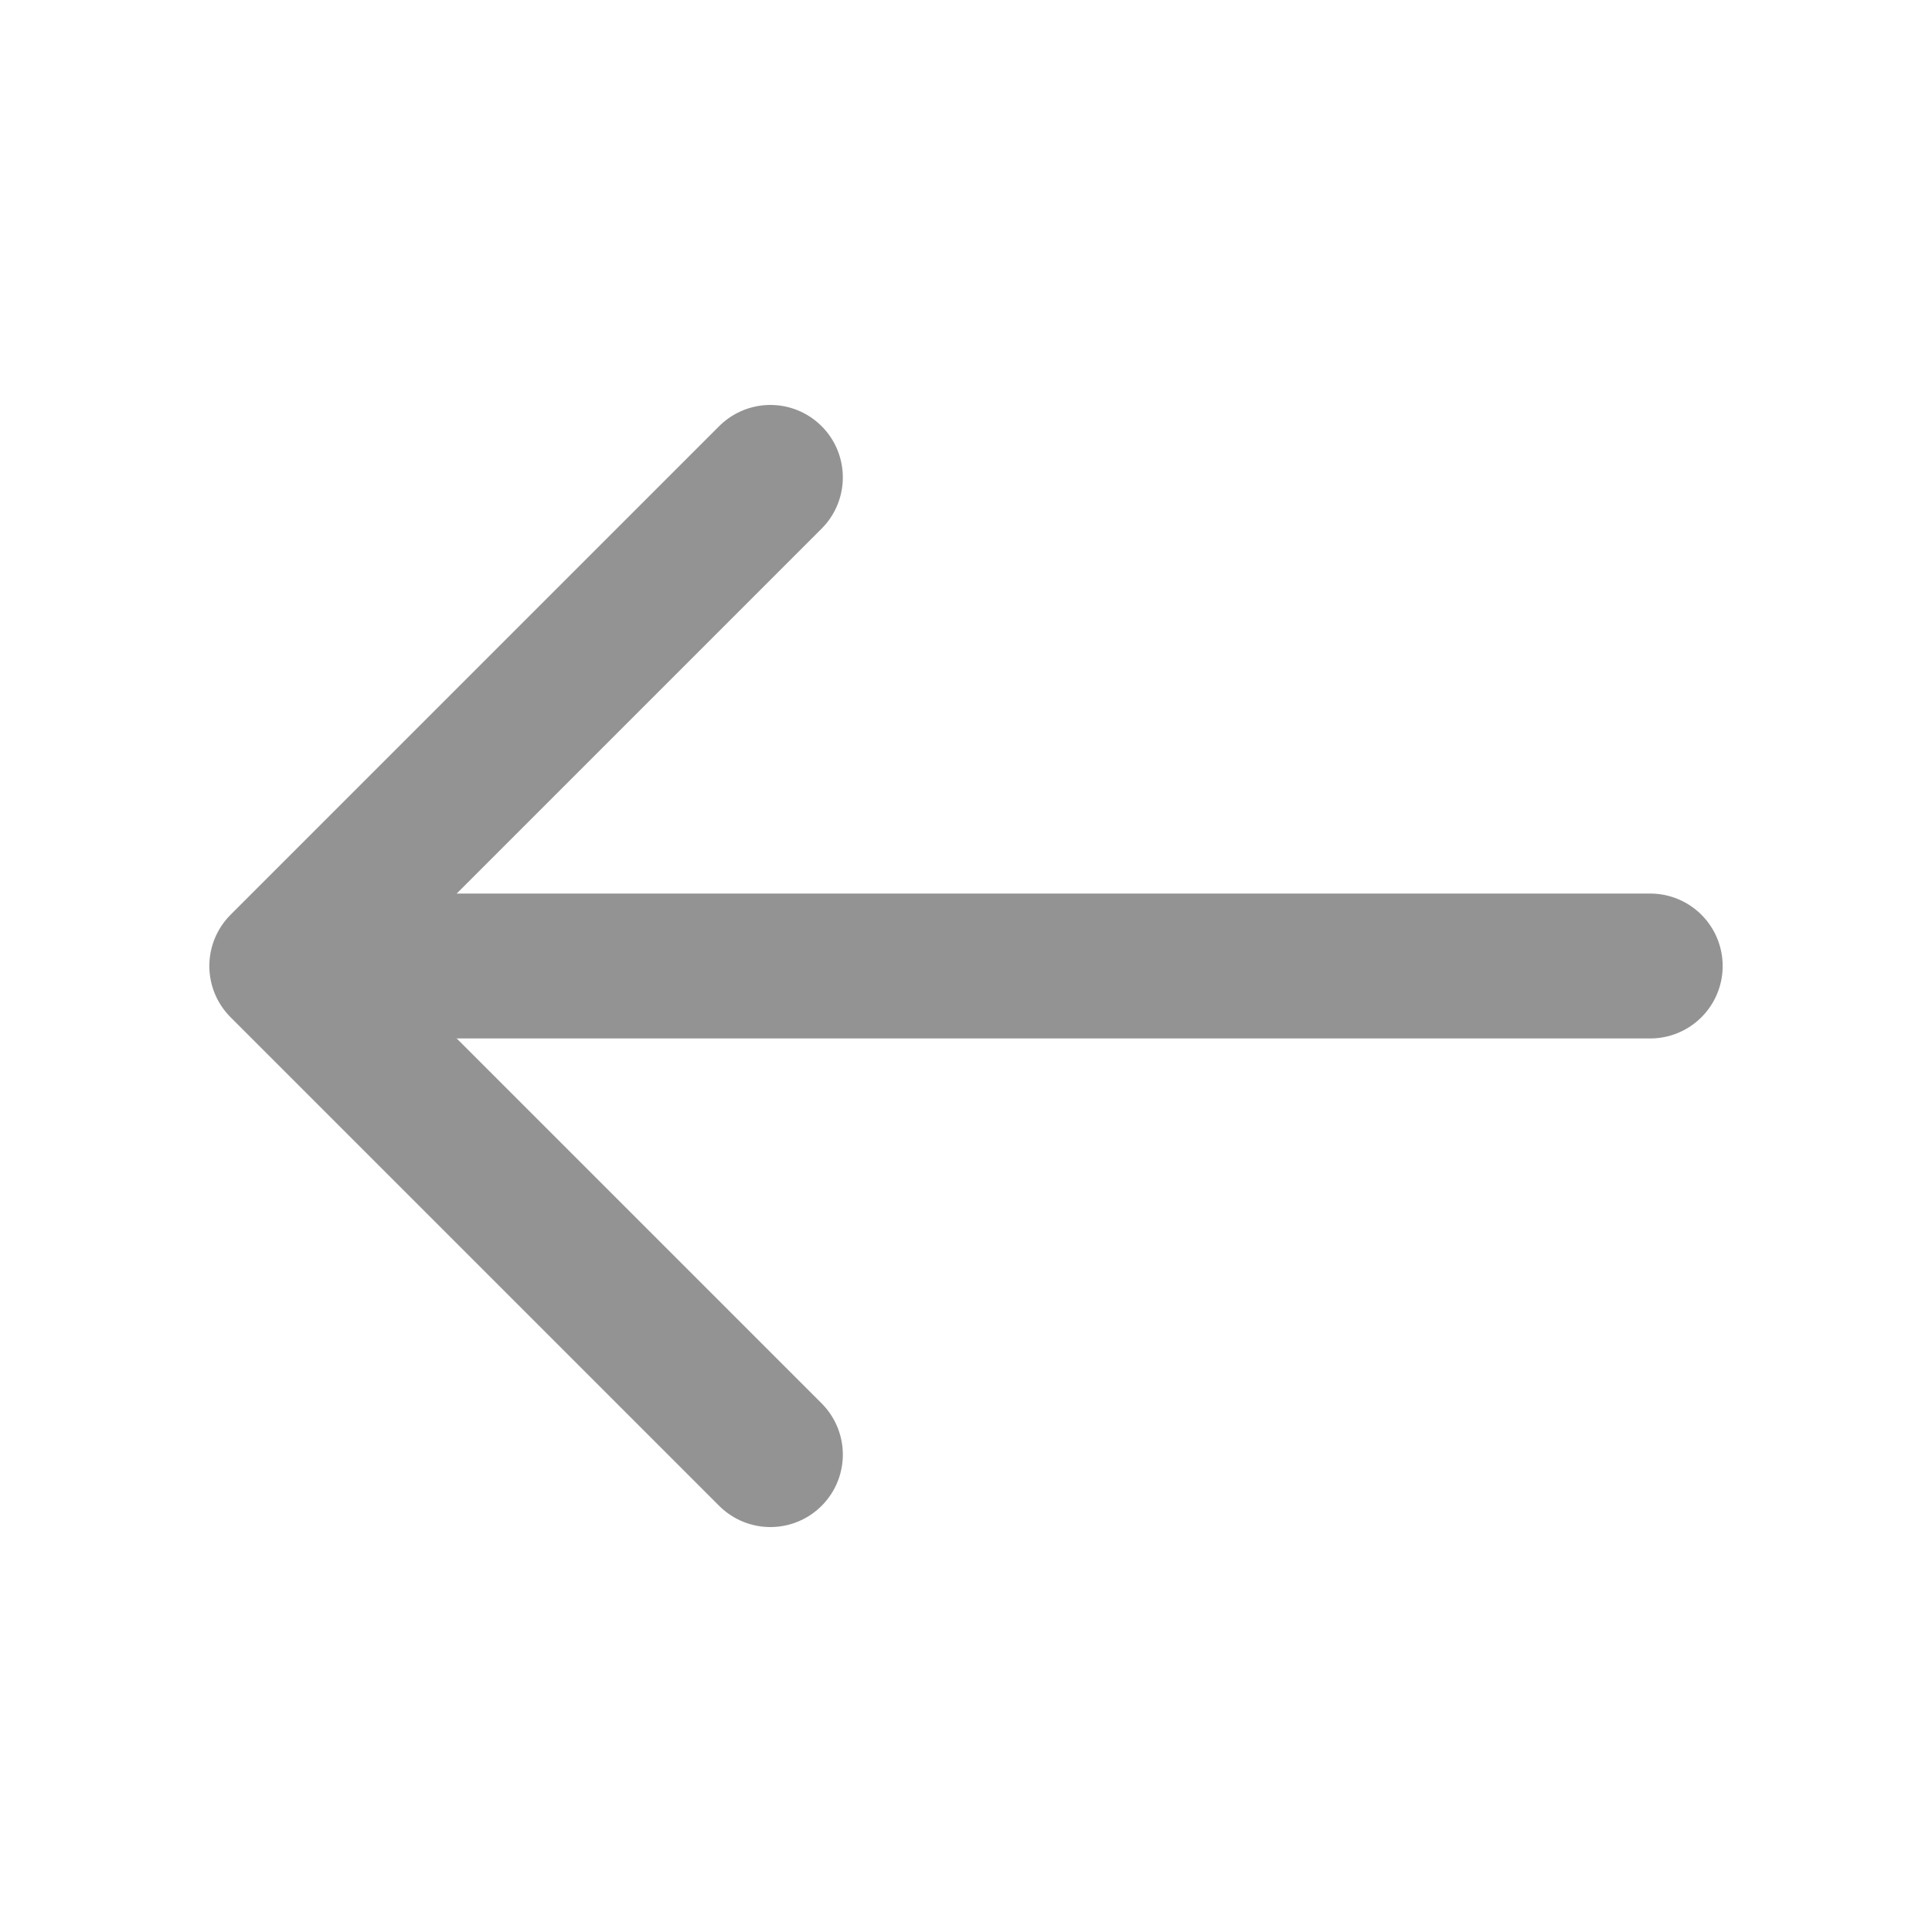
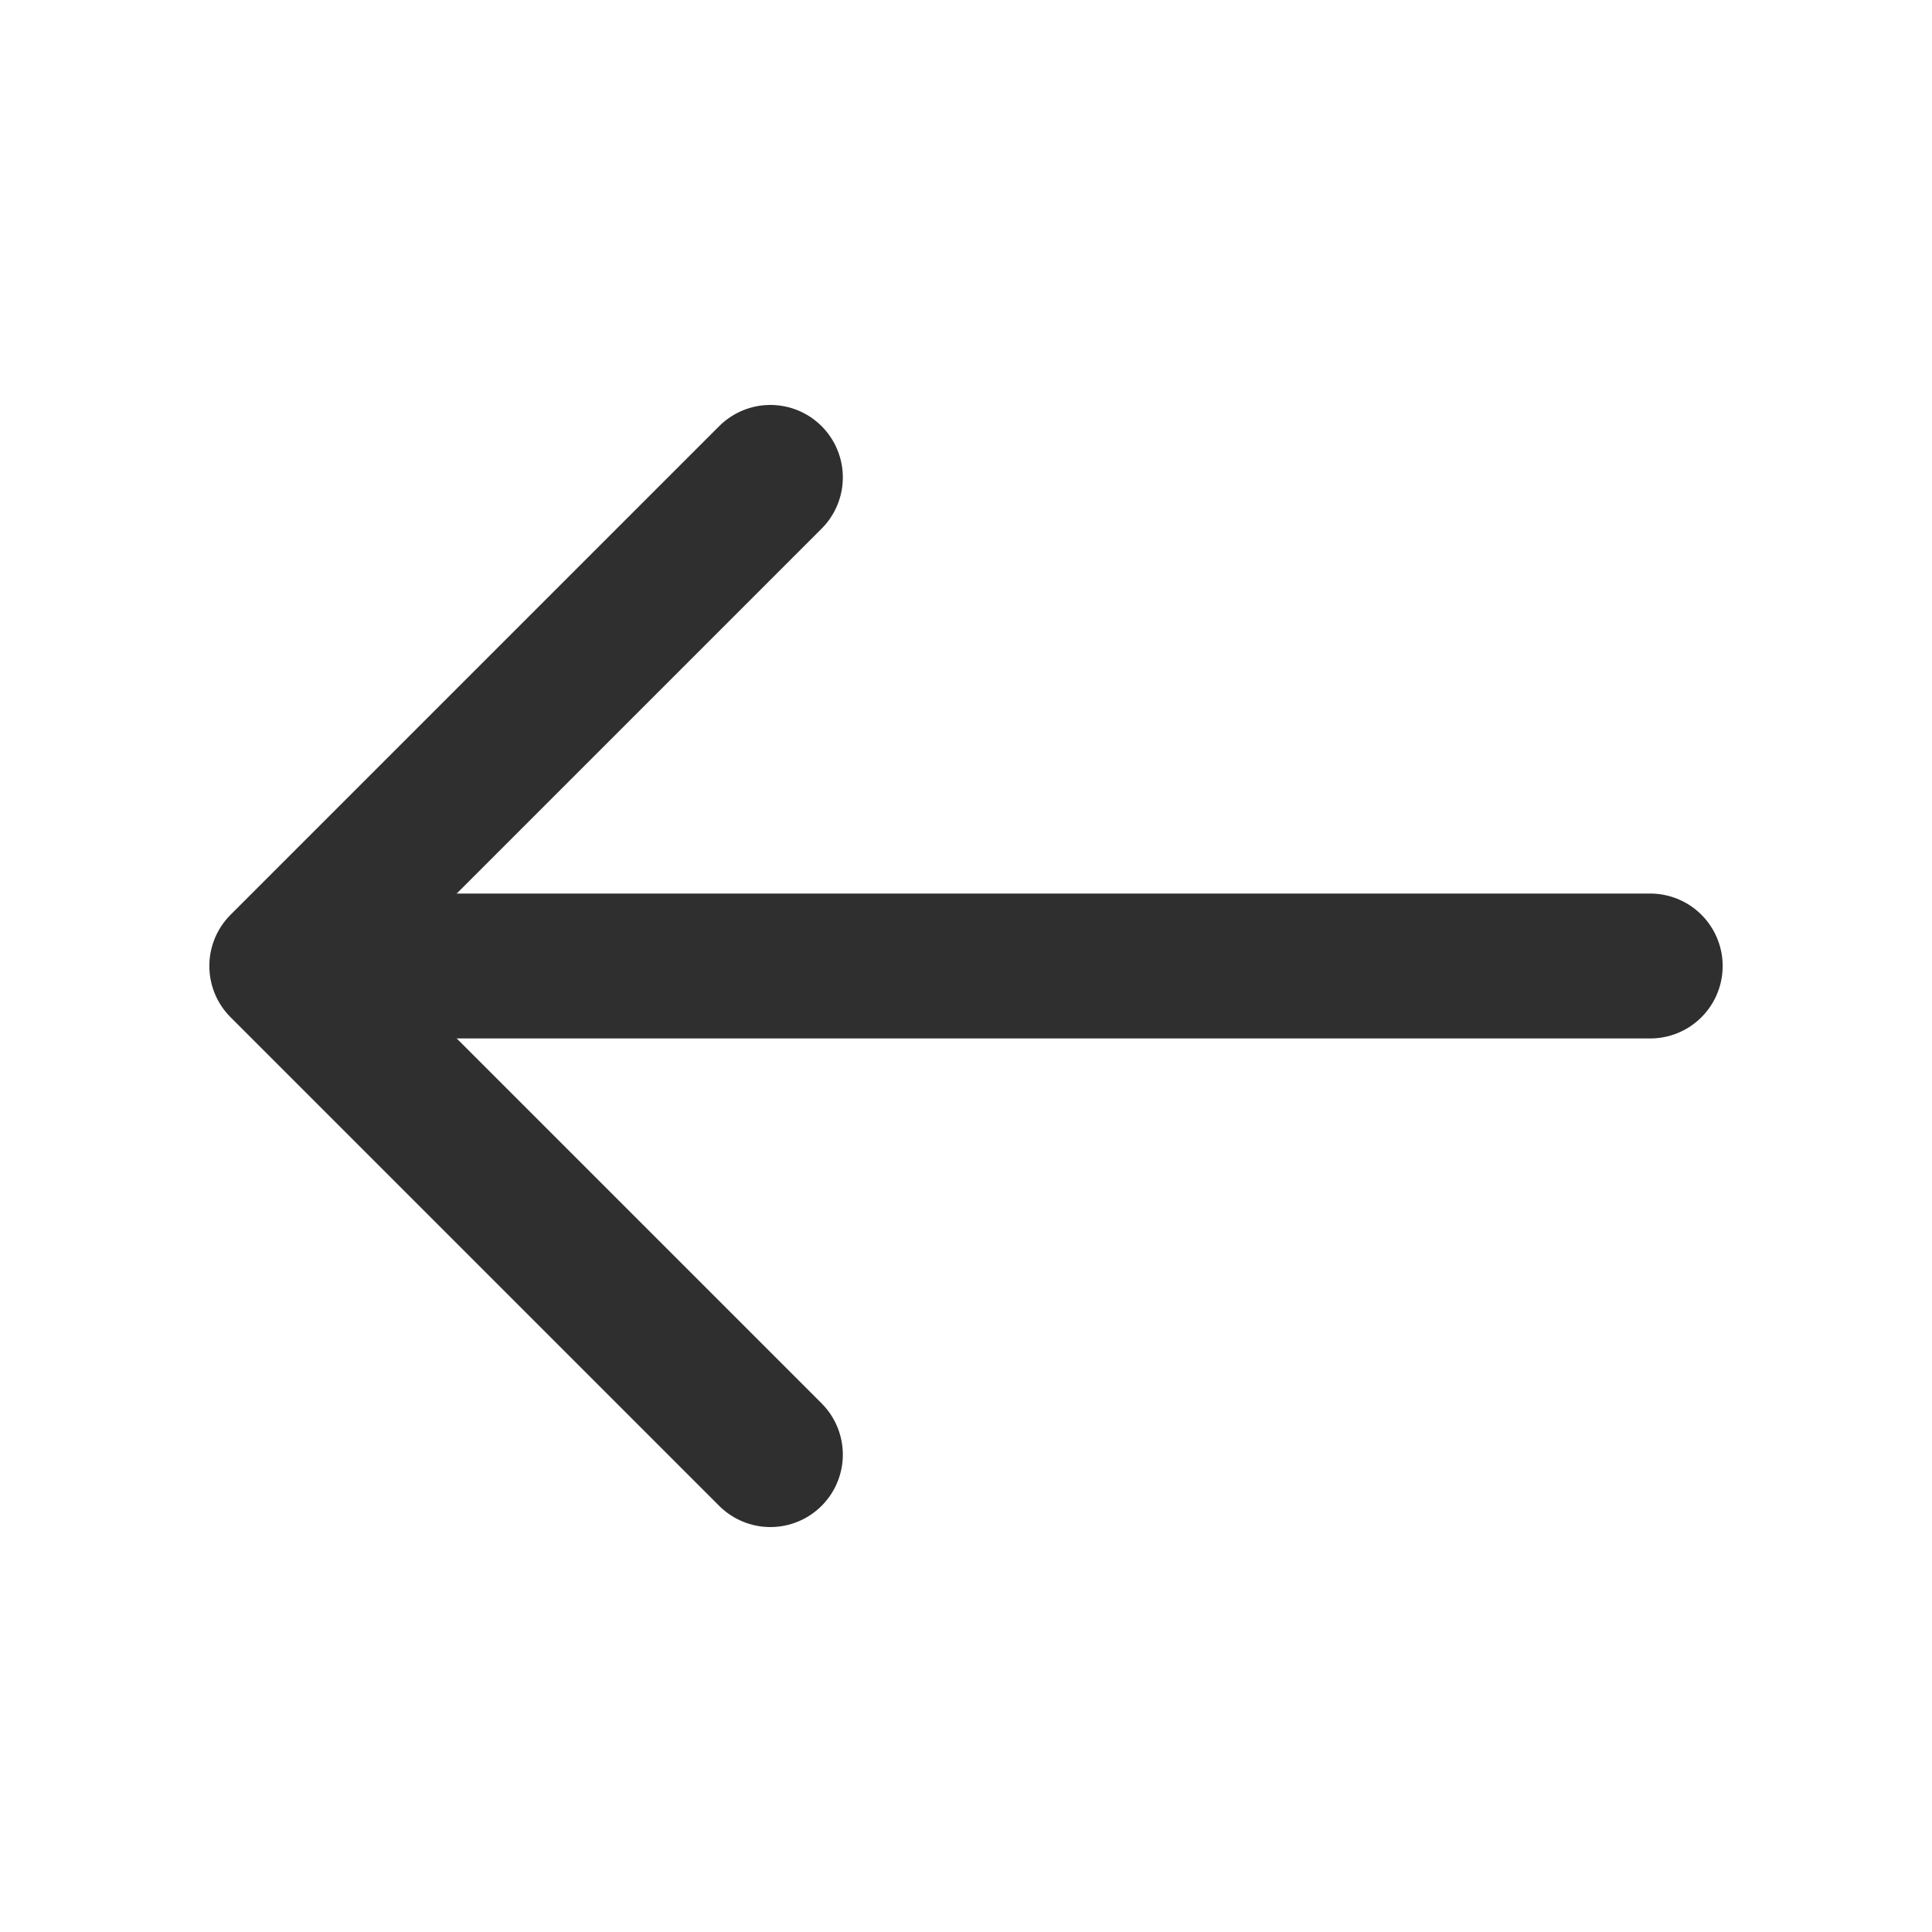
<svg xmlns="http://www.w3.org/2000/svg" width="20" height="20" viewBox="0 0 20 20" fill="none">
-   <path d="M7.975 4.942L2.917 10L7.975 15.058" stroke="#939393" stroke-width="1.5" stroke-miterlimit="10" stroke-linecap="round" stroke-linejoin="round" />
-   <path d="M17.083 10H3.058" stroke="#939393" stroke-width="1.5" stroke-miterlimit="10" stroke-linecap="round" stroke-linejoin="round" />
+   <path d="M7.975 4.942L2.917 10L7.975 15.058" stroke="#2F2F2F" stroke-width="1.5" stroke-miterlimit="10" stroke-linecap="round" stroke-linejoin="round" />
+   <path d="M17.083 10H3.058" stroke="#2F2F2F" stroke-width="1.5" stroke-miterlimit="10" stroke-linecap="round" stroke-linejoin="round" />
</svg>
